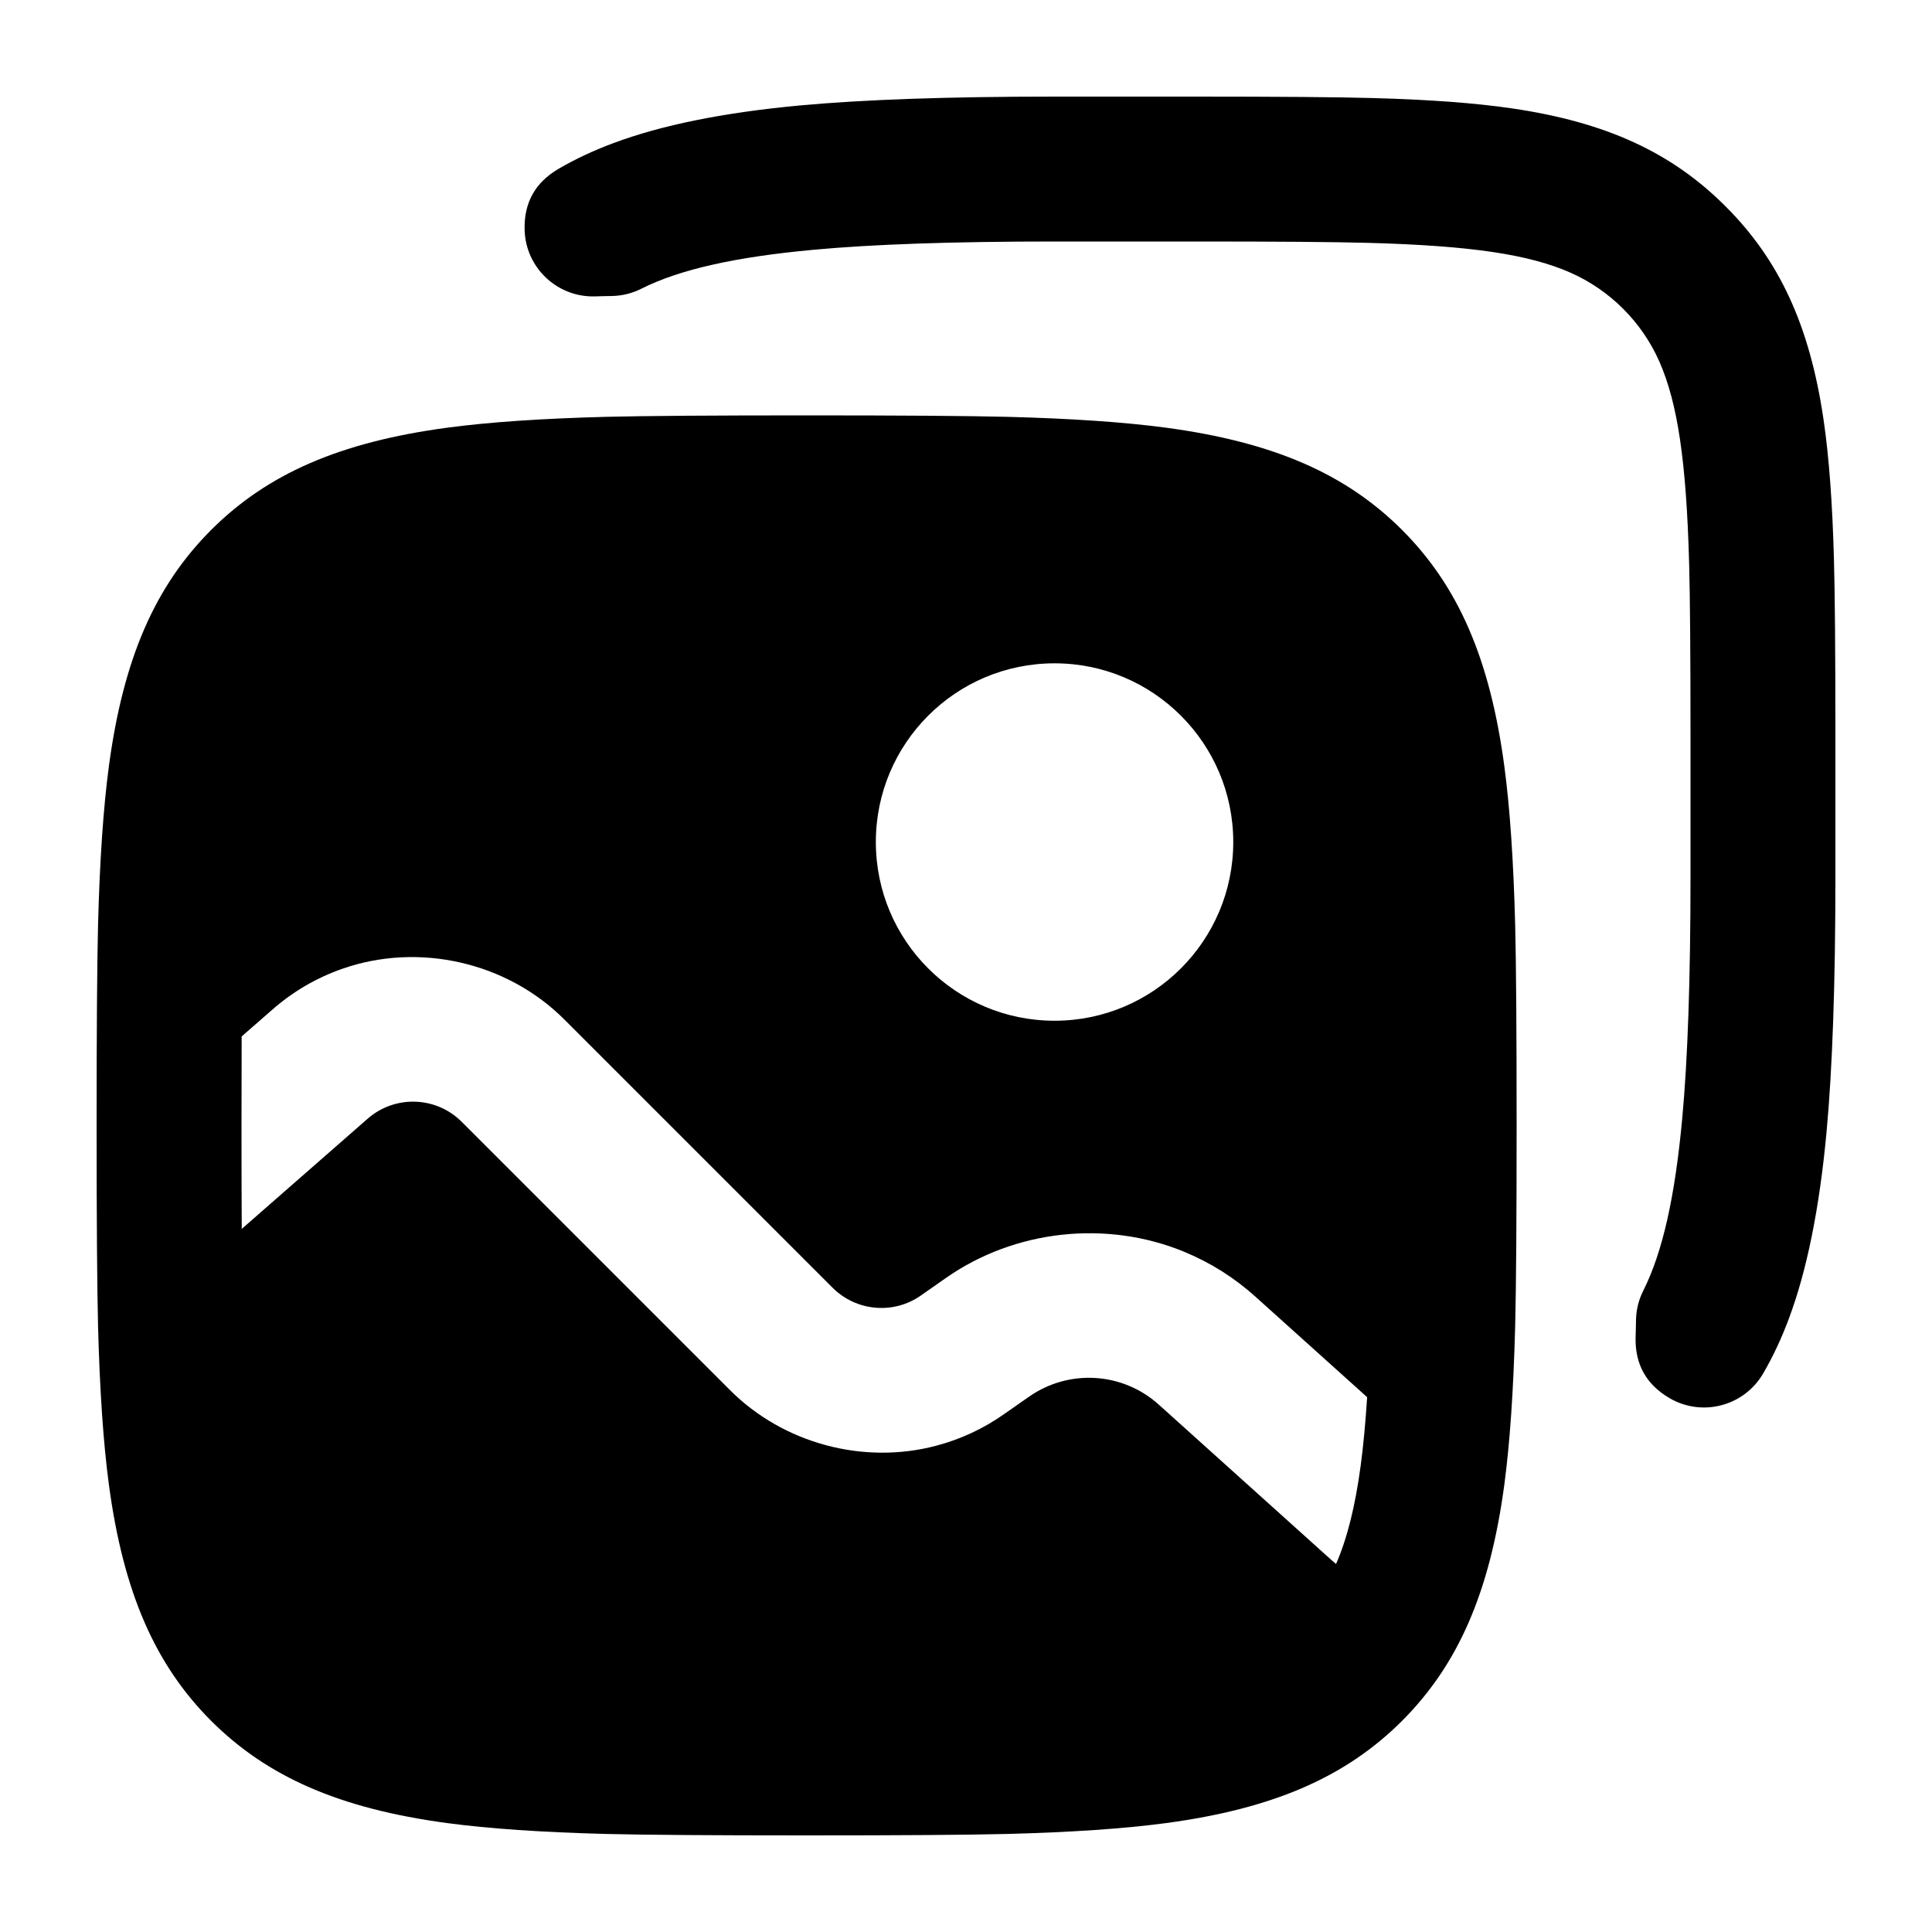
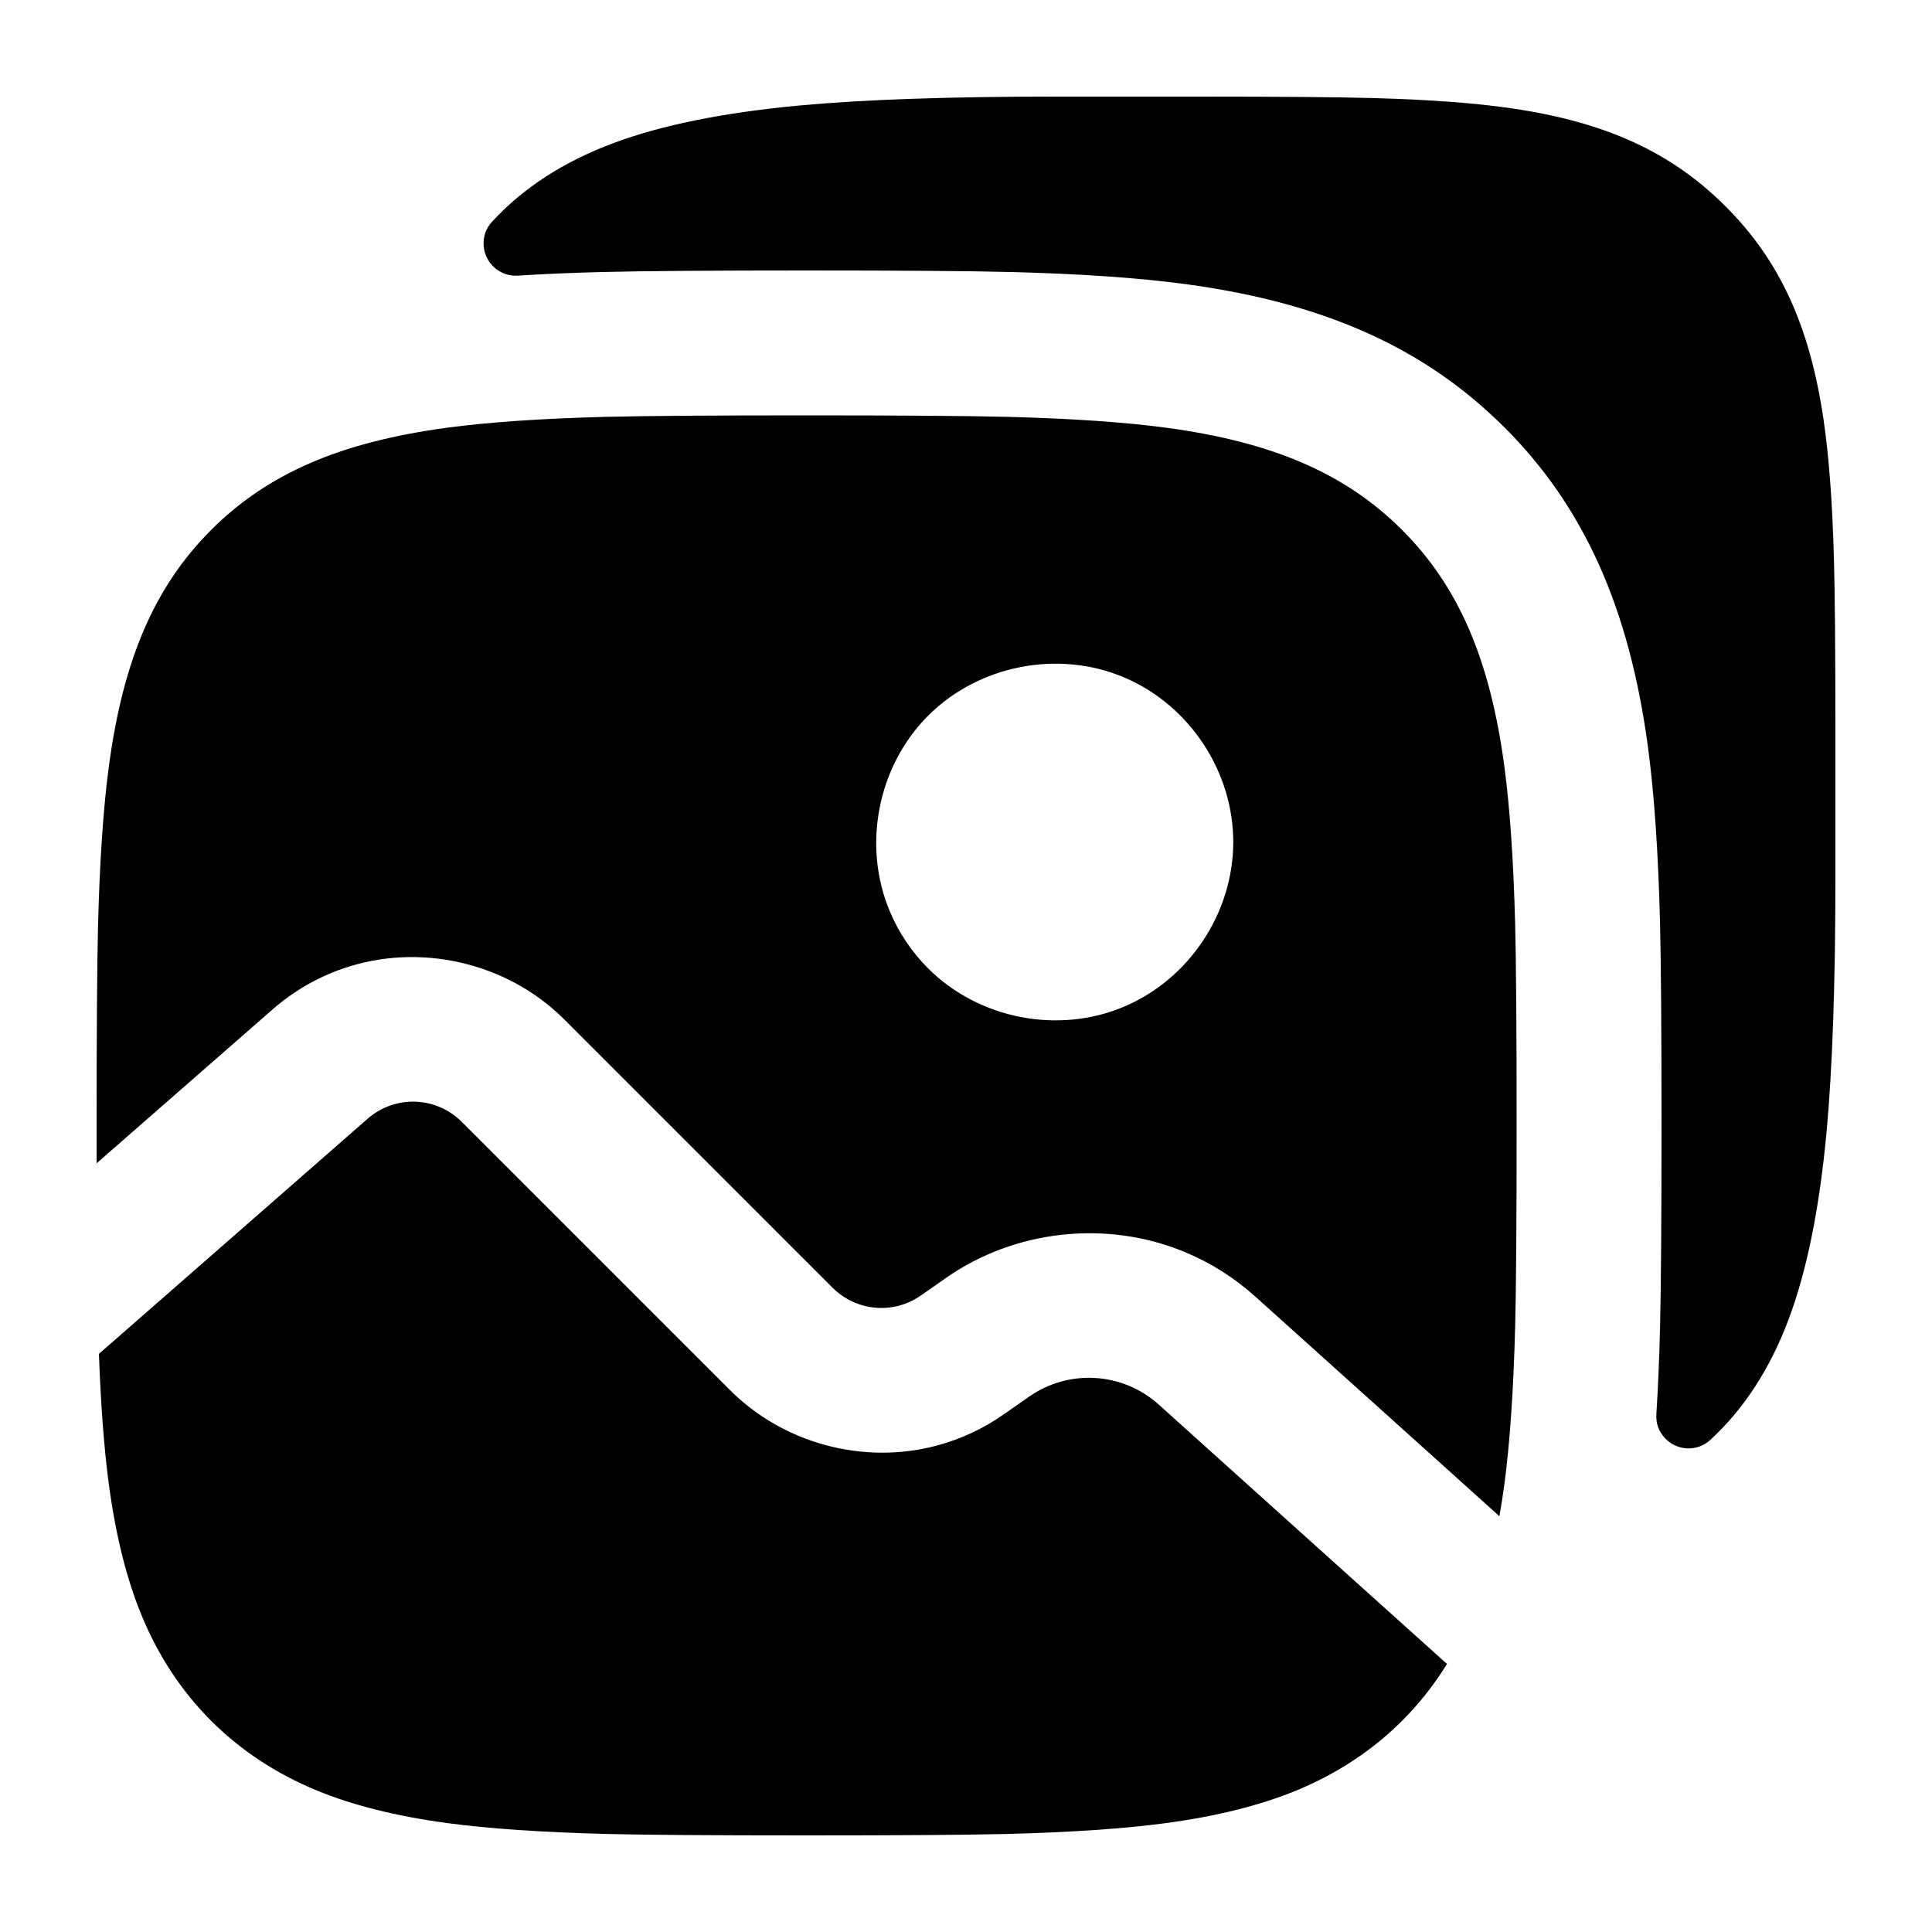
<svg viewBox="0 0 24 24" fill="none">
-   <path d="M18.822 11.489Q18.84 12.219 18.84 13.98Q18.84 15.741 18.822 16.471Q18.791 17.669 18.687 18.445C18.507 19.784 18.112 20.681 17.417 21.377C16.721 22.072 15.824 22.467 14.485 22.647Q13.709 22.751 12.511 22.782Q11.781 22.8 10.02 22.8Q8.259 22.8 7.529 22.782Q6.331 22.751 5.555 22.647C4.216 22.467 3.319 22.072 2.623 21.377C1.928 20.681 1.533 19.784 1.353 18.445Q1.249 17.669 1.218 16.471Q1.2 15.741 1.2 13.98Q1.2 12.219 1.218 11.489Q1.249 10.291 1.353 9.515C1.533 8.176 1.928 7.279 2.623 6.583C3.319 5.888 4.216 5.493 5.555 5.313Q6.331 5.209 7.529 5.178Q8.259 5.16 10.02 5.16Q11.781 5.16 12.511 5.178Q13.709 5.209 14.485 5.313C15.824 5.493 16.721 5.888 17.417 6.583C18.112 7.279 18.507 8.176 18.687 9.515Q18.791 10.291 18.822 11.489ZM7.614 1.78Q8.514 1.442 9.937 1.31Q11.127 1.2 13.1 1.2H14.86Q16.412 1.2 17.05 1.218Q18.101 1.246 18.786 1.347C19.958 1.519 20.77 1.897 21.436 2.564C22.103 3.23 22.481 4.042 22.653 5.214Q22.754 5.899 22.782 6.95Q22.8 7.588 22.8 9.14V10.9Q22.8 12.873 22.69 14.063Q22.558 15.486 22.22 16.386Q22.084 16.75 21.903 17.061C21.667 17.467 21.147 17.605 20.741 17.369Q20.305 17.115 20.318 16.611L20.321 16.507L20.323 16.397Q20.327 16.204 20.414 16.032C20.655 15.553 20.808 14.859 20.897 13.897Q21 12.789 21 10.9V9.14Q21 7.612 20.983 6.999C20.948 5.723 20.839 5.005 20.613 4.491C20.396 4 20 3.604 19.509 3.387C18.995 3.161 18.277 3.052 17.001 3.017Q16.388 3 14.86 3H13.1Q11.211 3 10.103 3.103C9.141 3.192 8.447 3.345 7.968 3.586Q7.796 3.673 7.603 3.677L7.494 3.679L7.389 3.682C6.92 3.694 6.529 3.324 6.517 2.855Q6.503 2.351 6.939 2.097Q7.25 1.916 7.614 1.78ZM3.003 15.266L4.567 13.897C4.907 13.6 5.418 13.617 5.737 13.937L9.07 17.27C9.732 17.932 10.726 18.198 11.627 17.96Q12.087 17.839 12.477 17.564L12.779 17.353C13.276 17.003 13.945 17.044 14.394 17.448L16.546 19.385Q16.571 19.407 16.597 19.428C16.736 19.11 16.836 18.707 16.903 18.205Q16.952 17.841 16.983 17.356L15.599 16.111Q15.202 15.753 14.71 15.55C13.743 15.151 12.602 15.277 11.747 15.878L11.441 16.092C11.101 16.332 10.638 16.291 10.343 15.997L7.01 12.664C6.296 11.95 5.201 11.703 4.254 12.034Q3.77 12.203 3.382 12.543L3.002 12.875Q3 13.362 3 13.98Q3 14.715 3.003 15.266ZM13.1 8.24C11.874 8.24 10.88 9.234 10.88 10.46C10.88 11.686 11.874 12.68 13.1 12.68C14.326 12.68 15.32 11.686 15.32 10.46C15.32 9.234 14.326 8.24 13.1 8.24Z" fill="currentColor" />
+   <path d="M15.599 16.111Q15.202 15.753 14.71 15.55C13.743 15.151 12.602 15.277 11.747 15.878L11.441 16.092C11.101 16.332 10.638 16.291 10.343 15.997L7.01 12.664C6.296 11.95 5.201 11.703 4.254 12.034Q3.77 12.203 3.382 12.543L1.639 14.067L1.2 14.451Q1.2 14.226 1.2 13.98Q1.2 12.219 1.218 11.489Q1.249 10.291 1.353 9.515C1.533 8.176 1.928 7.279 2.623 6.583C3.319 5.888 4.216 5.493 5.555 5.313Q6.331 5.209 7.529 5.178Q8.259 5.16 10.02 5.16Q11.781 5.16 12.511 5.178Q13.709 5.209 14.485 5.313C15.824 5.493 16.721 5.888 17.417 6.583C18.112 7.279 18.507 8.176 18.687 9.515Q18.791 10.291 18.822 11.489Q18.84 12.219 18.84 13.98Q18.84 15.741 18.822 16.471Q18.791 17.669 18.687 18.445Q18.66 18.646 18.626 18.835L17.75 18.046L15.599 16.111ZM3.938 22.243C2.924 21.826 2.174 21.078 1.757 20.062Q1.48 19.388 1.353 18.445Q1.264 17.784 1.229 16.818L2.825 15.422L4.567 13.897C4.907 13.6 5.418 13.617 5.737 13.937L9.07 17.27C9.732 17.932 10.726 18.198 11.627 17.96Q12.087 17.839 12.477 17.564L12.779 17.353C13.276 17.003 13.945 17.044 14.394 17.448L16.546 19.385L17.975 20.67C17.539 21.377 16.902 21.914 16.102 22.243Q15.428 22.52 14.485 22.647Q13.709 22.751 12.511 22.782Q11.781 22.8 10.02 22.8Q8.259 22.8 7.529 22.782Q6.331 22.751 5.555 22.647Q4.612 22.52 3.938 22.243ZM17.05 1.218Q18.101 1.246 18.786 1.347C19.958 1.519 20.77 1.897 21.436 2.564C22.103 3.23 22.481 4.042 22.653 5.214Q22.754 5.899 22.782 6.95Q22.8 7.588 22.8 9.14V10.9Q22.8 12.873 22.69 14.063Q22.558 15.486 22.22 16.386Q21.874 17.31 21.246 17.887C21.084 18.037 20.831 18.026 20.681 17.863Q20.566 17.738 20.576 17.568Q20.607 17.082 20.621 16.516Q20.64 15.764 20.64 13.98Q20.64 12.196 20.621 11.444Q20.588 10.148 20.471 9.275C20.236 7.53 19.666 6.287 18.691 5.311L18.689 5.31C17.713 4.334 16.47 3.764 14.725 3.529Q13.852 3.412 12.556 3.379Q11.804 3.36 10.02 3.36Q8.236 3.36 7.484 3.379Q6.918 3.393 6.432 3.424C6.212 3.438 6.022 3.27 6.008 3.05Q5.998 2.879 6.113 2.754Q6.69 2.126 7.614 1.78Q8.514 1.442 9.937 1.31Q11.127 1.2 13.1 1.2H14.86Q16.412 1.2 17.05 1.218ZM11.53 12.03C12.159 12.659 13.148 12.851 13.964 12.505C14.771 12.164 15.32 11.341 15.32 10.46C15.32 9.579 14.771 8.756 13.964 8.415C13.148 8.069 12.159 8.261 11.53 8.89C10.901 9.519 10.709 10.508 11.055 11.324Q11.223 11.723 11.53 12.03Z" fill="currentColor" />
</svg>
